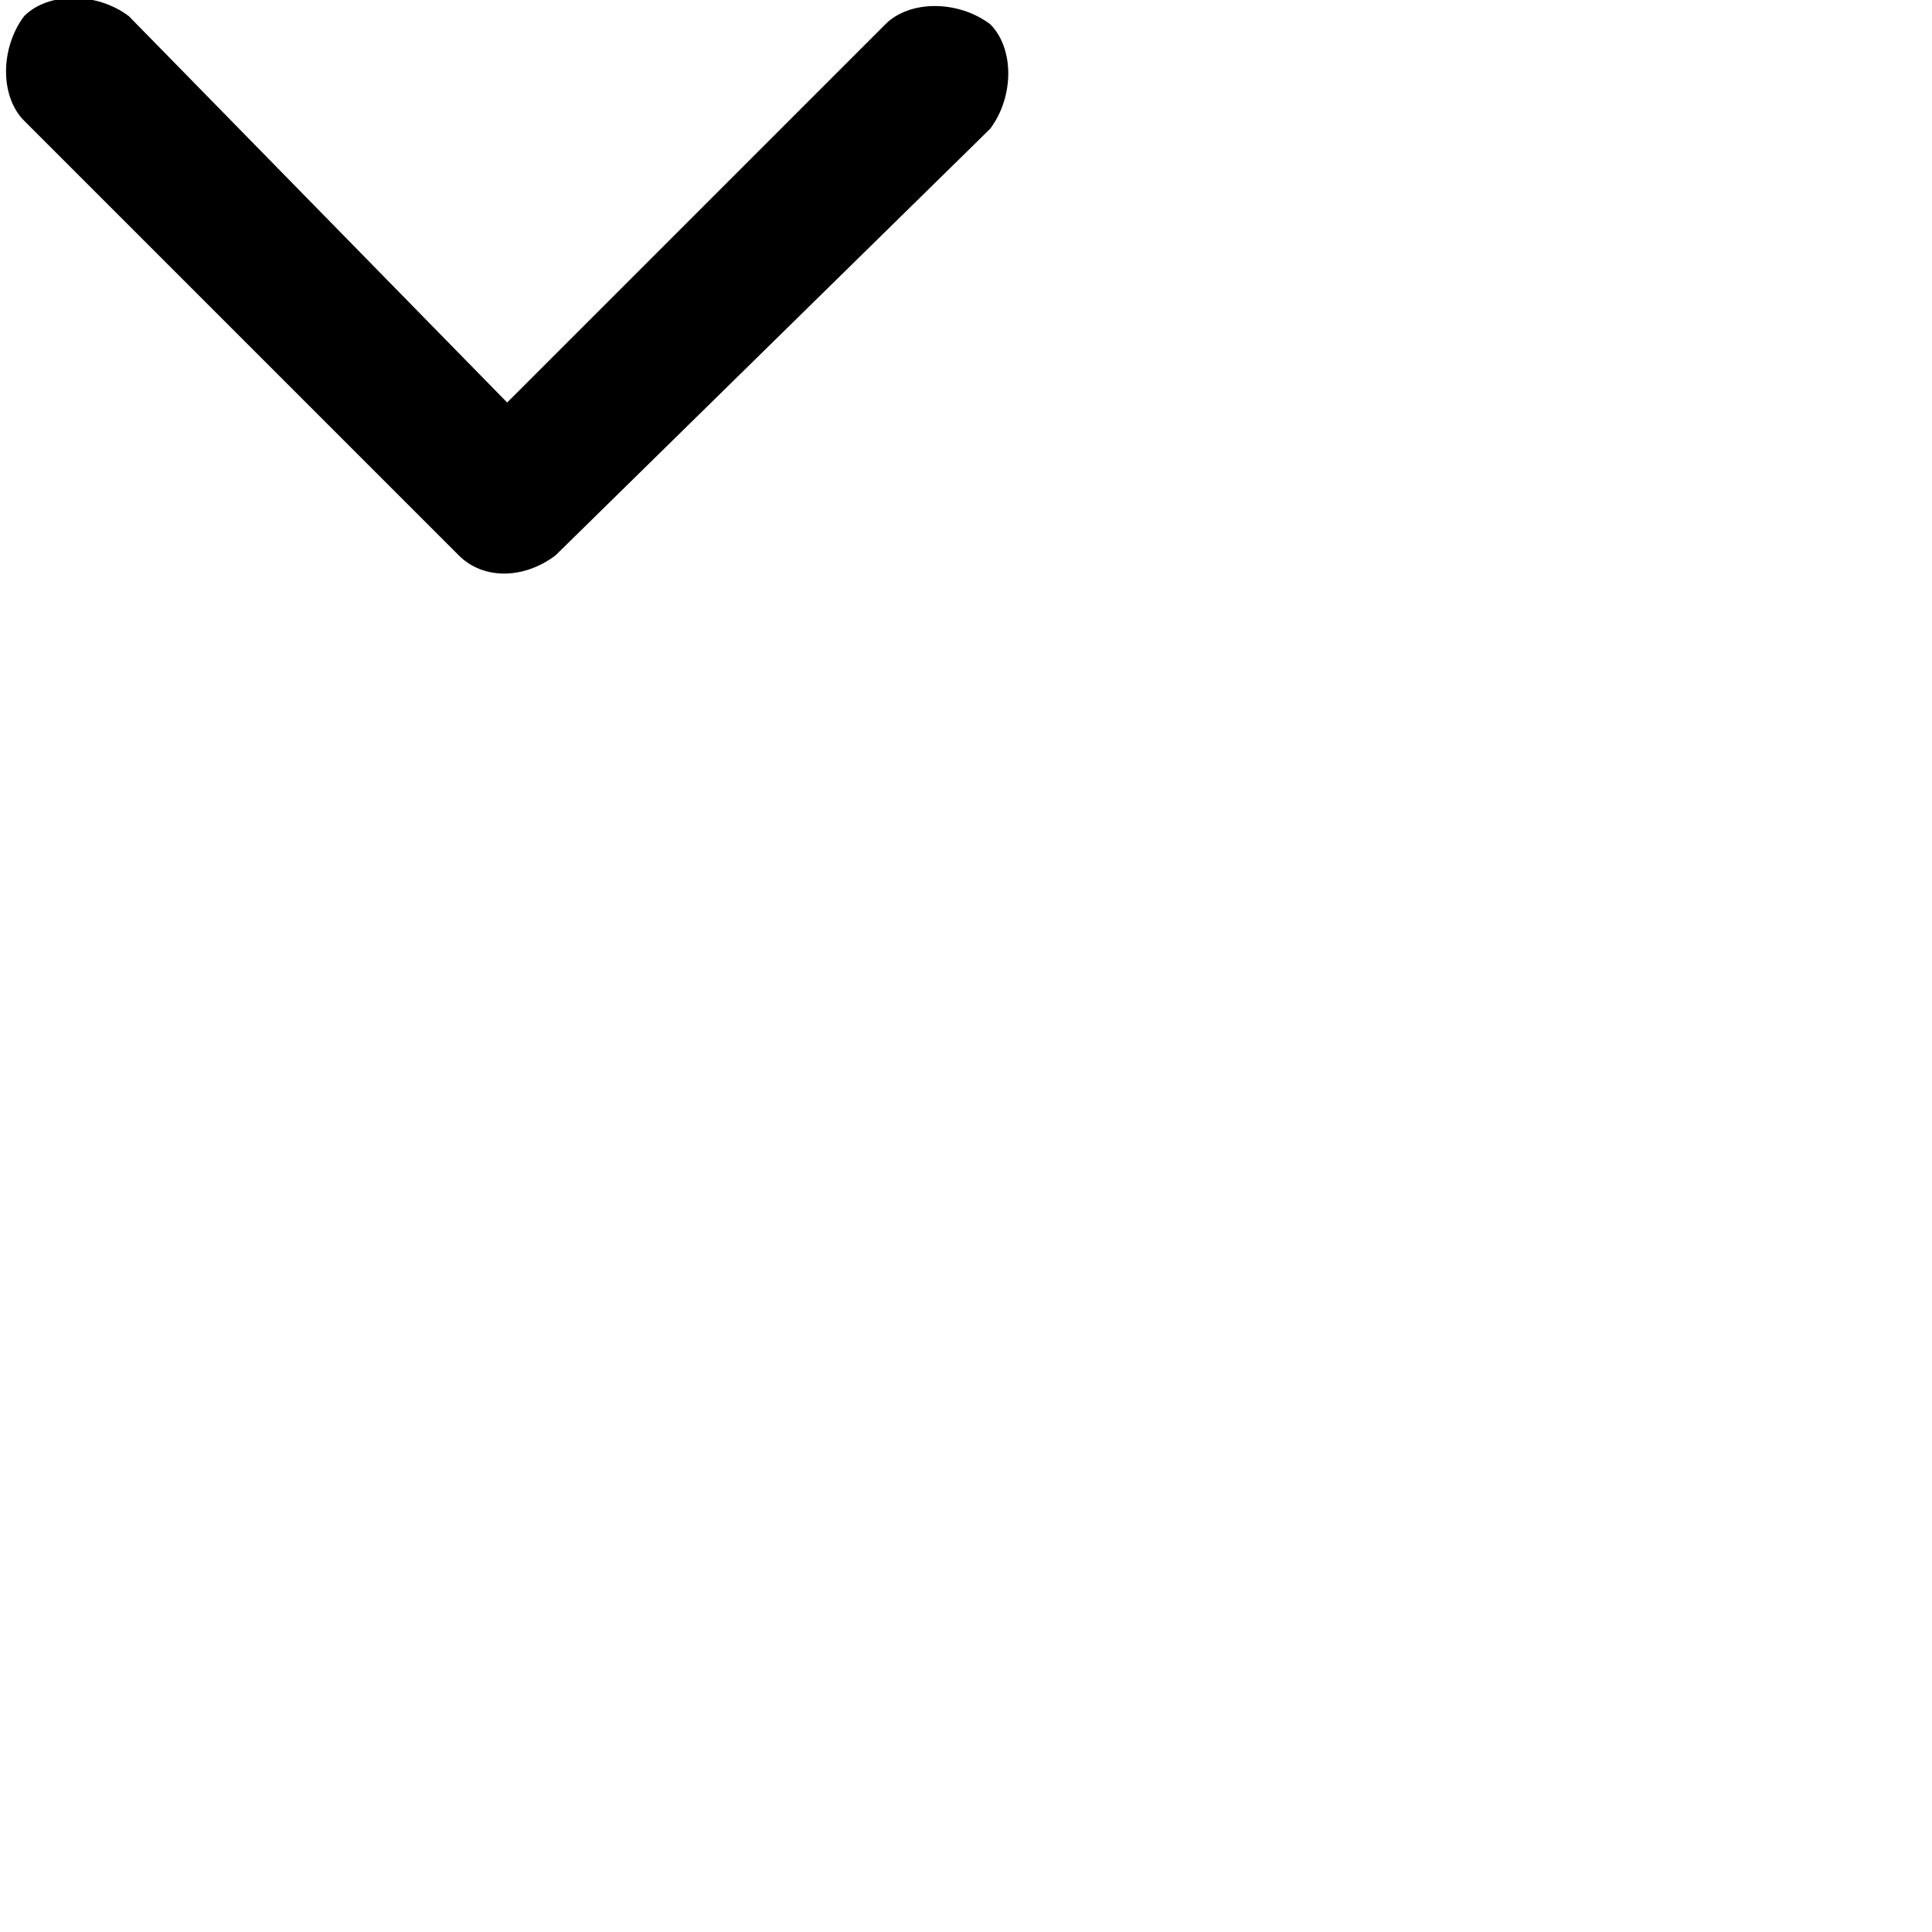
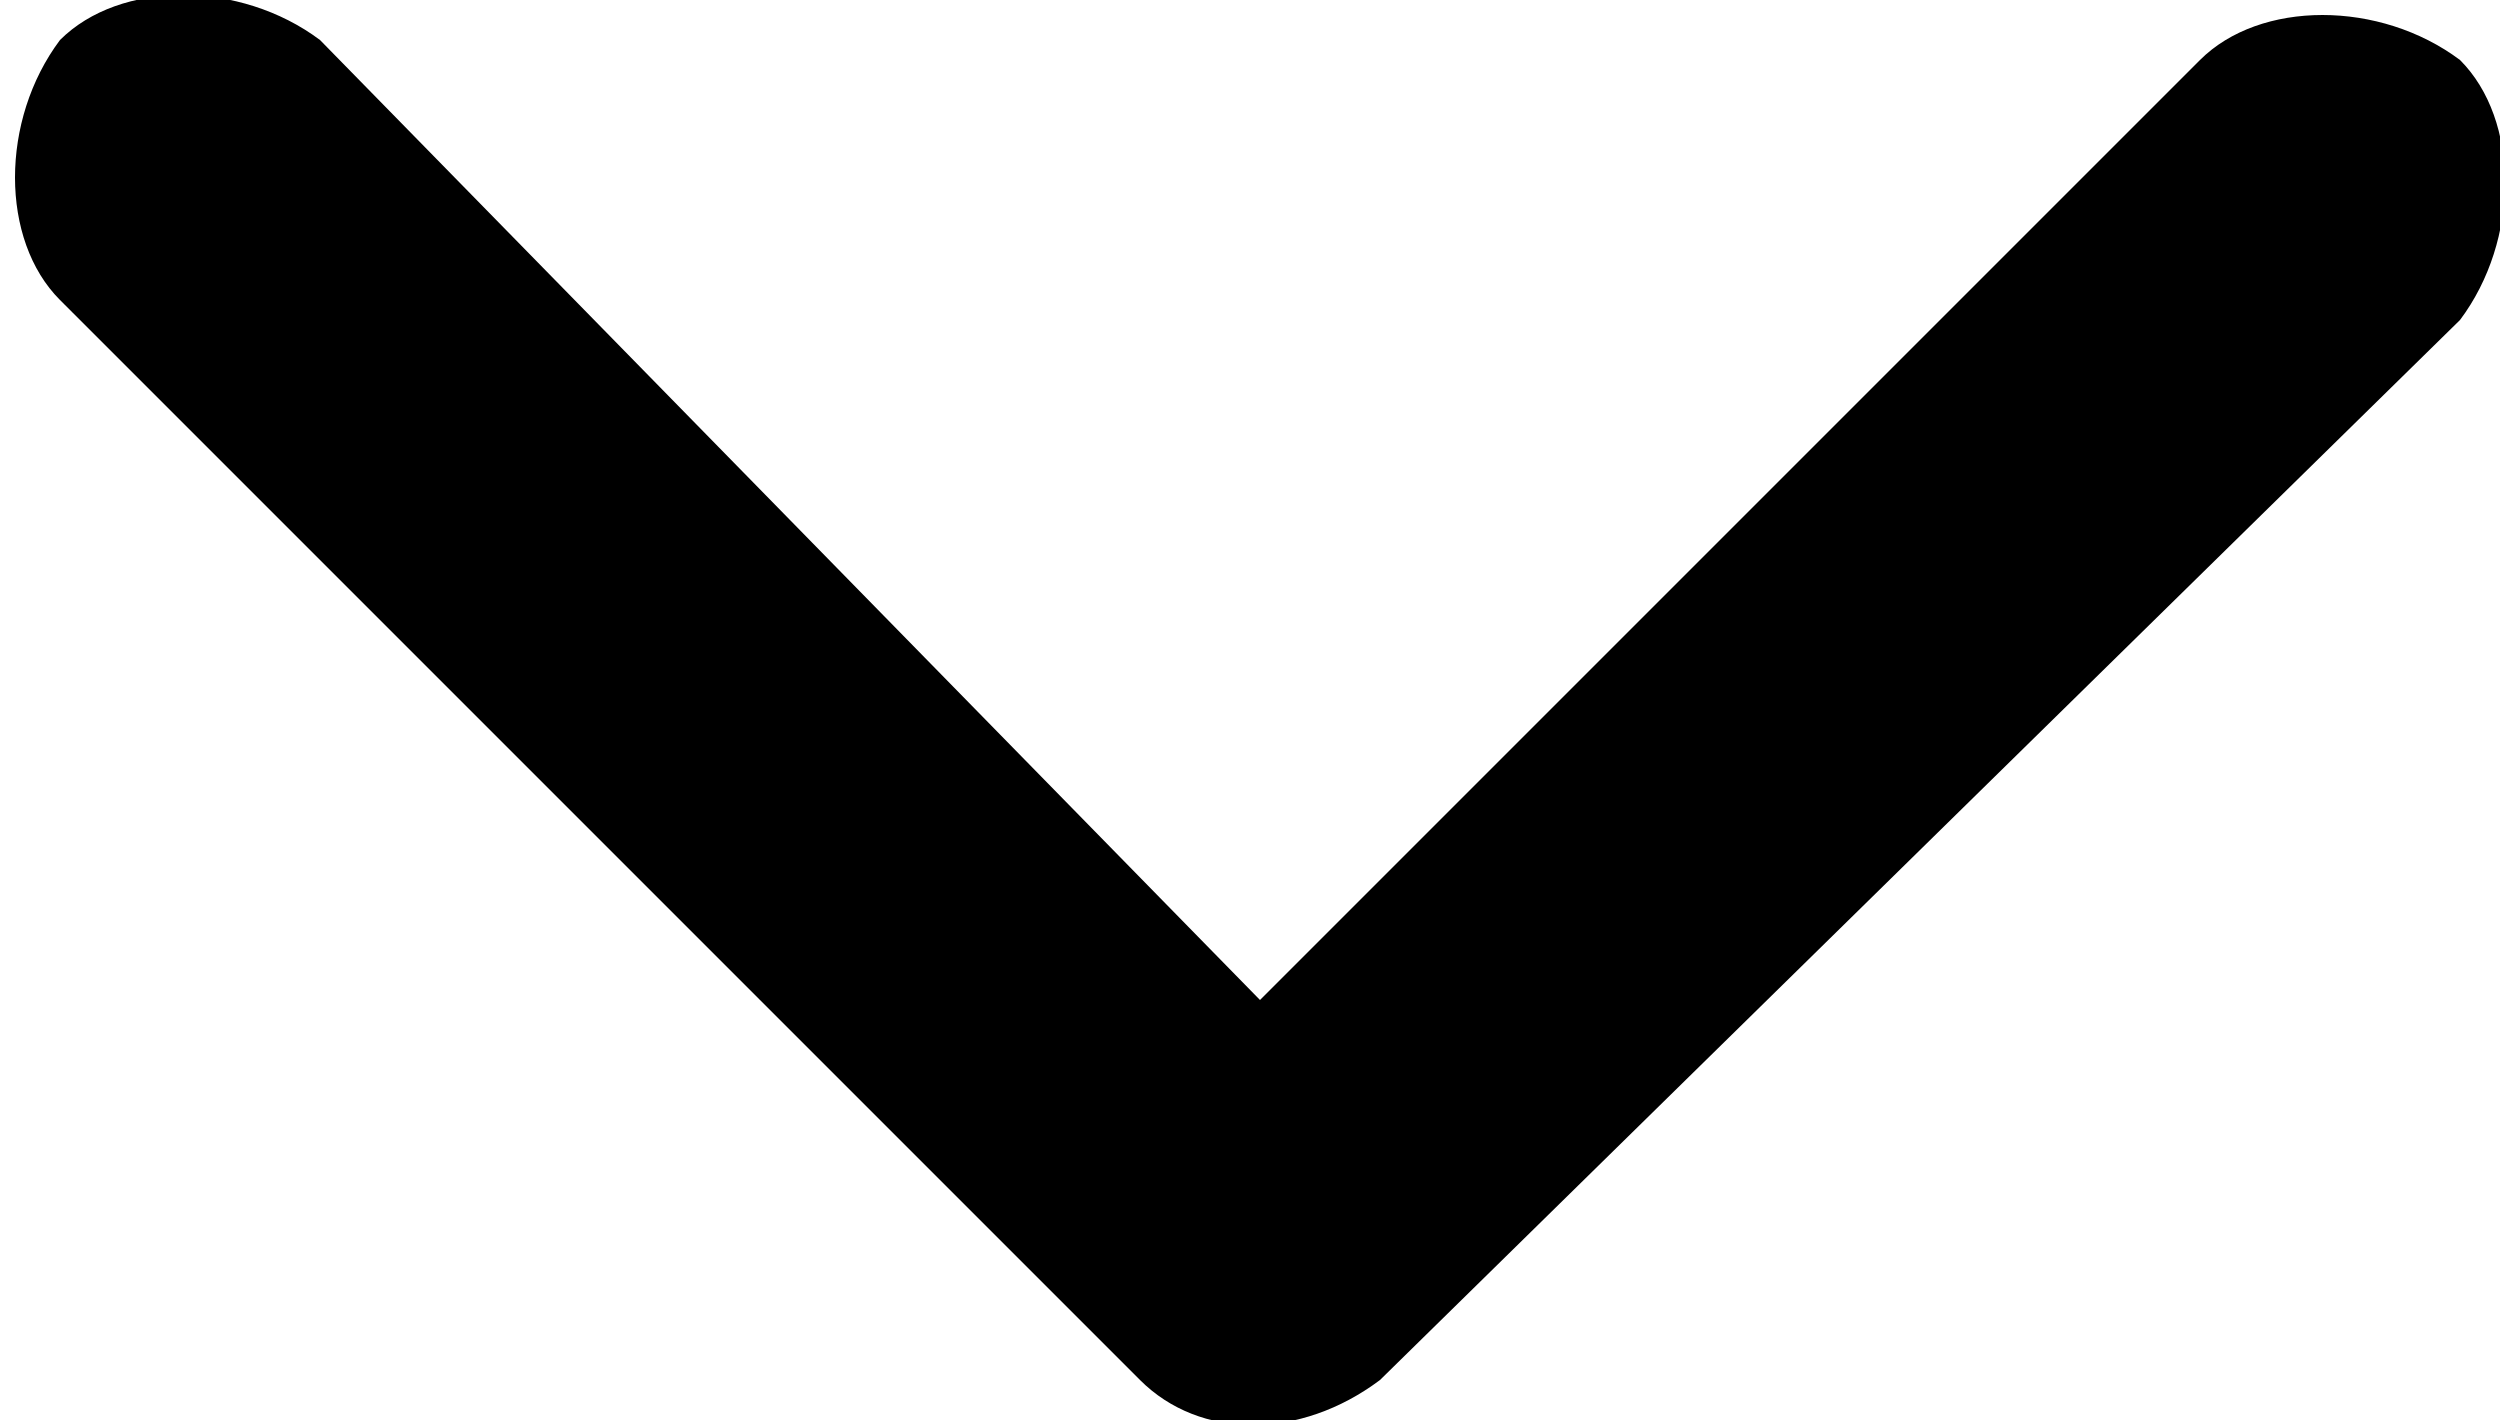
- <svg xmlns="http://www.w3.org/2000/svg" width="24" height="24" viewBox="0 0 24 24" xml:space="preserve">
+ <svg xmlns="http://www.w3.org/2000/svg" viewBox="0 0 12.5 7.1" xml:space="preserve">
  <path d="M6.3 5 11 .3c.3-.3.9-.3 1.3 0 .3.3.3.9 0 1.3L6.9 6.9c-.4.3-.9.3-1.2 0L.3 1.5C0 1.2 0 .6.3.2c.3-.3.9-.3 1.3 0L6.3 5z" />
</svg>
